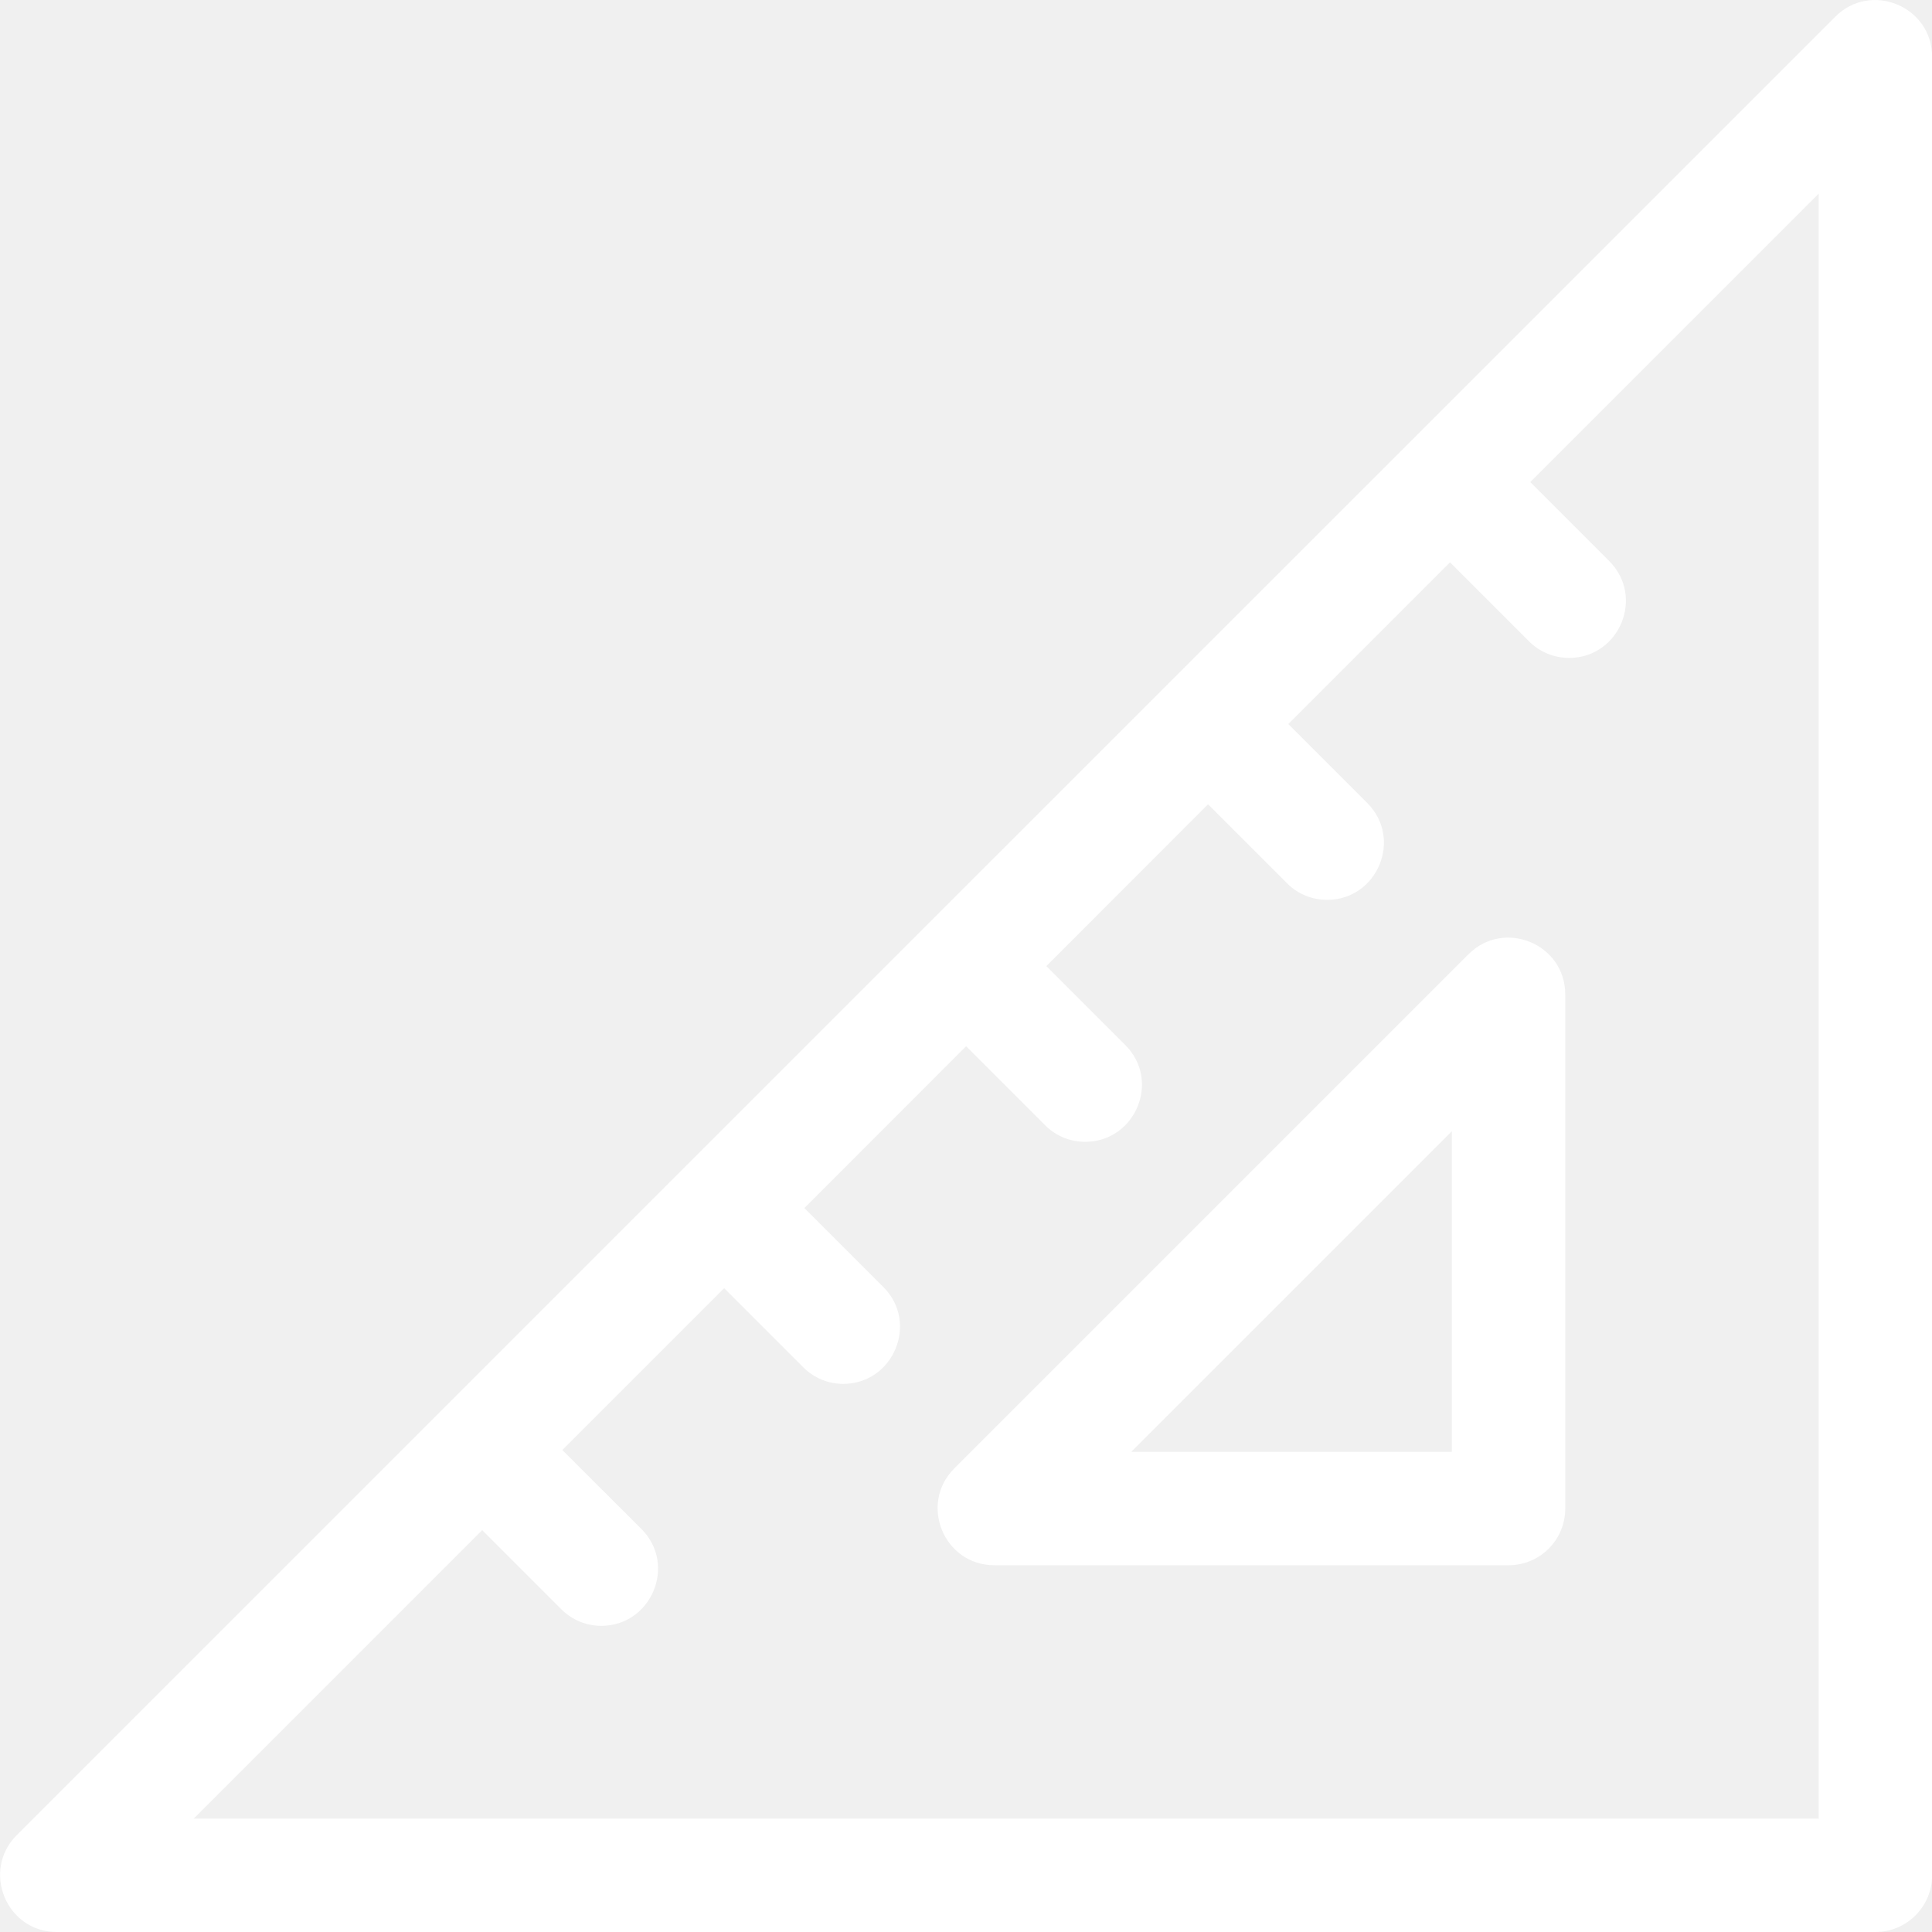
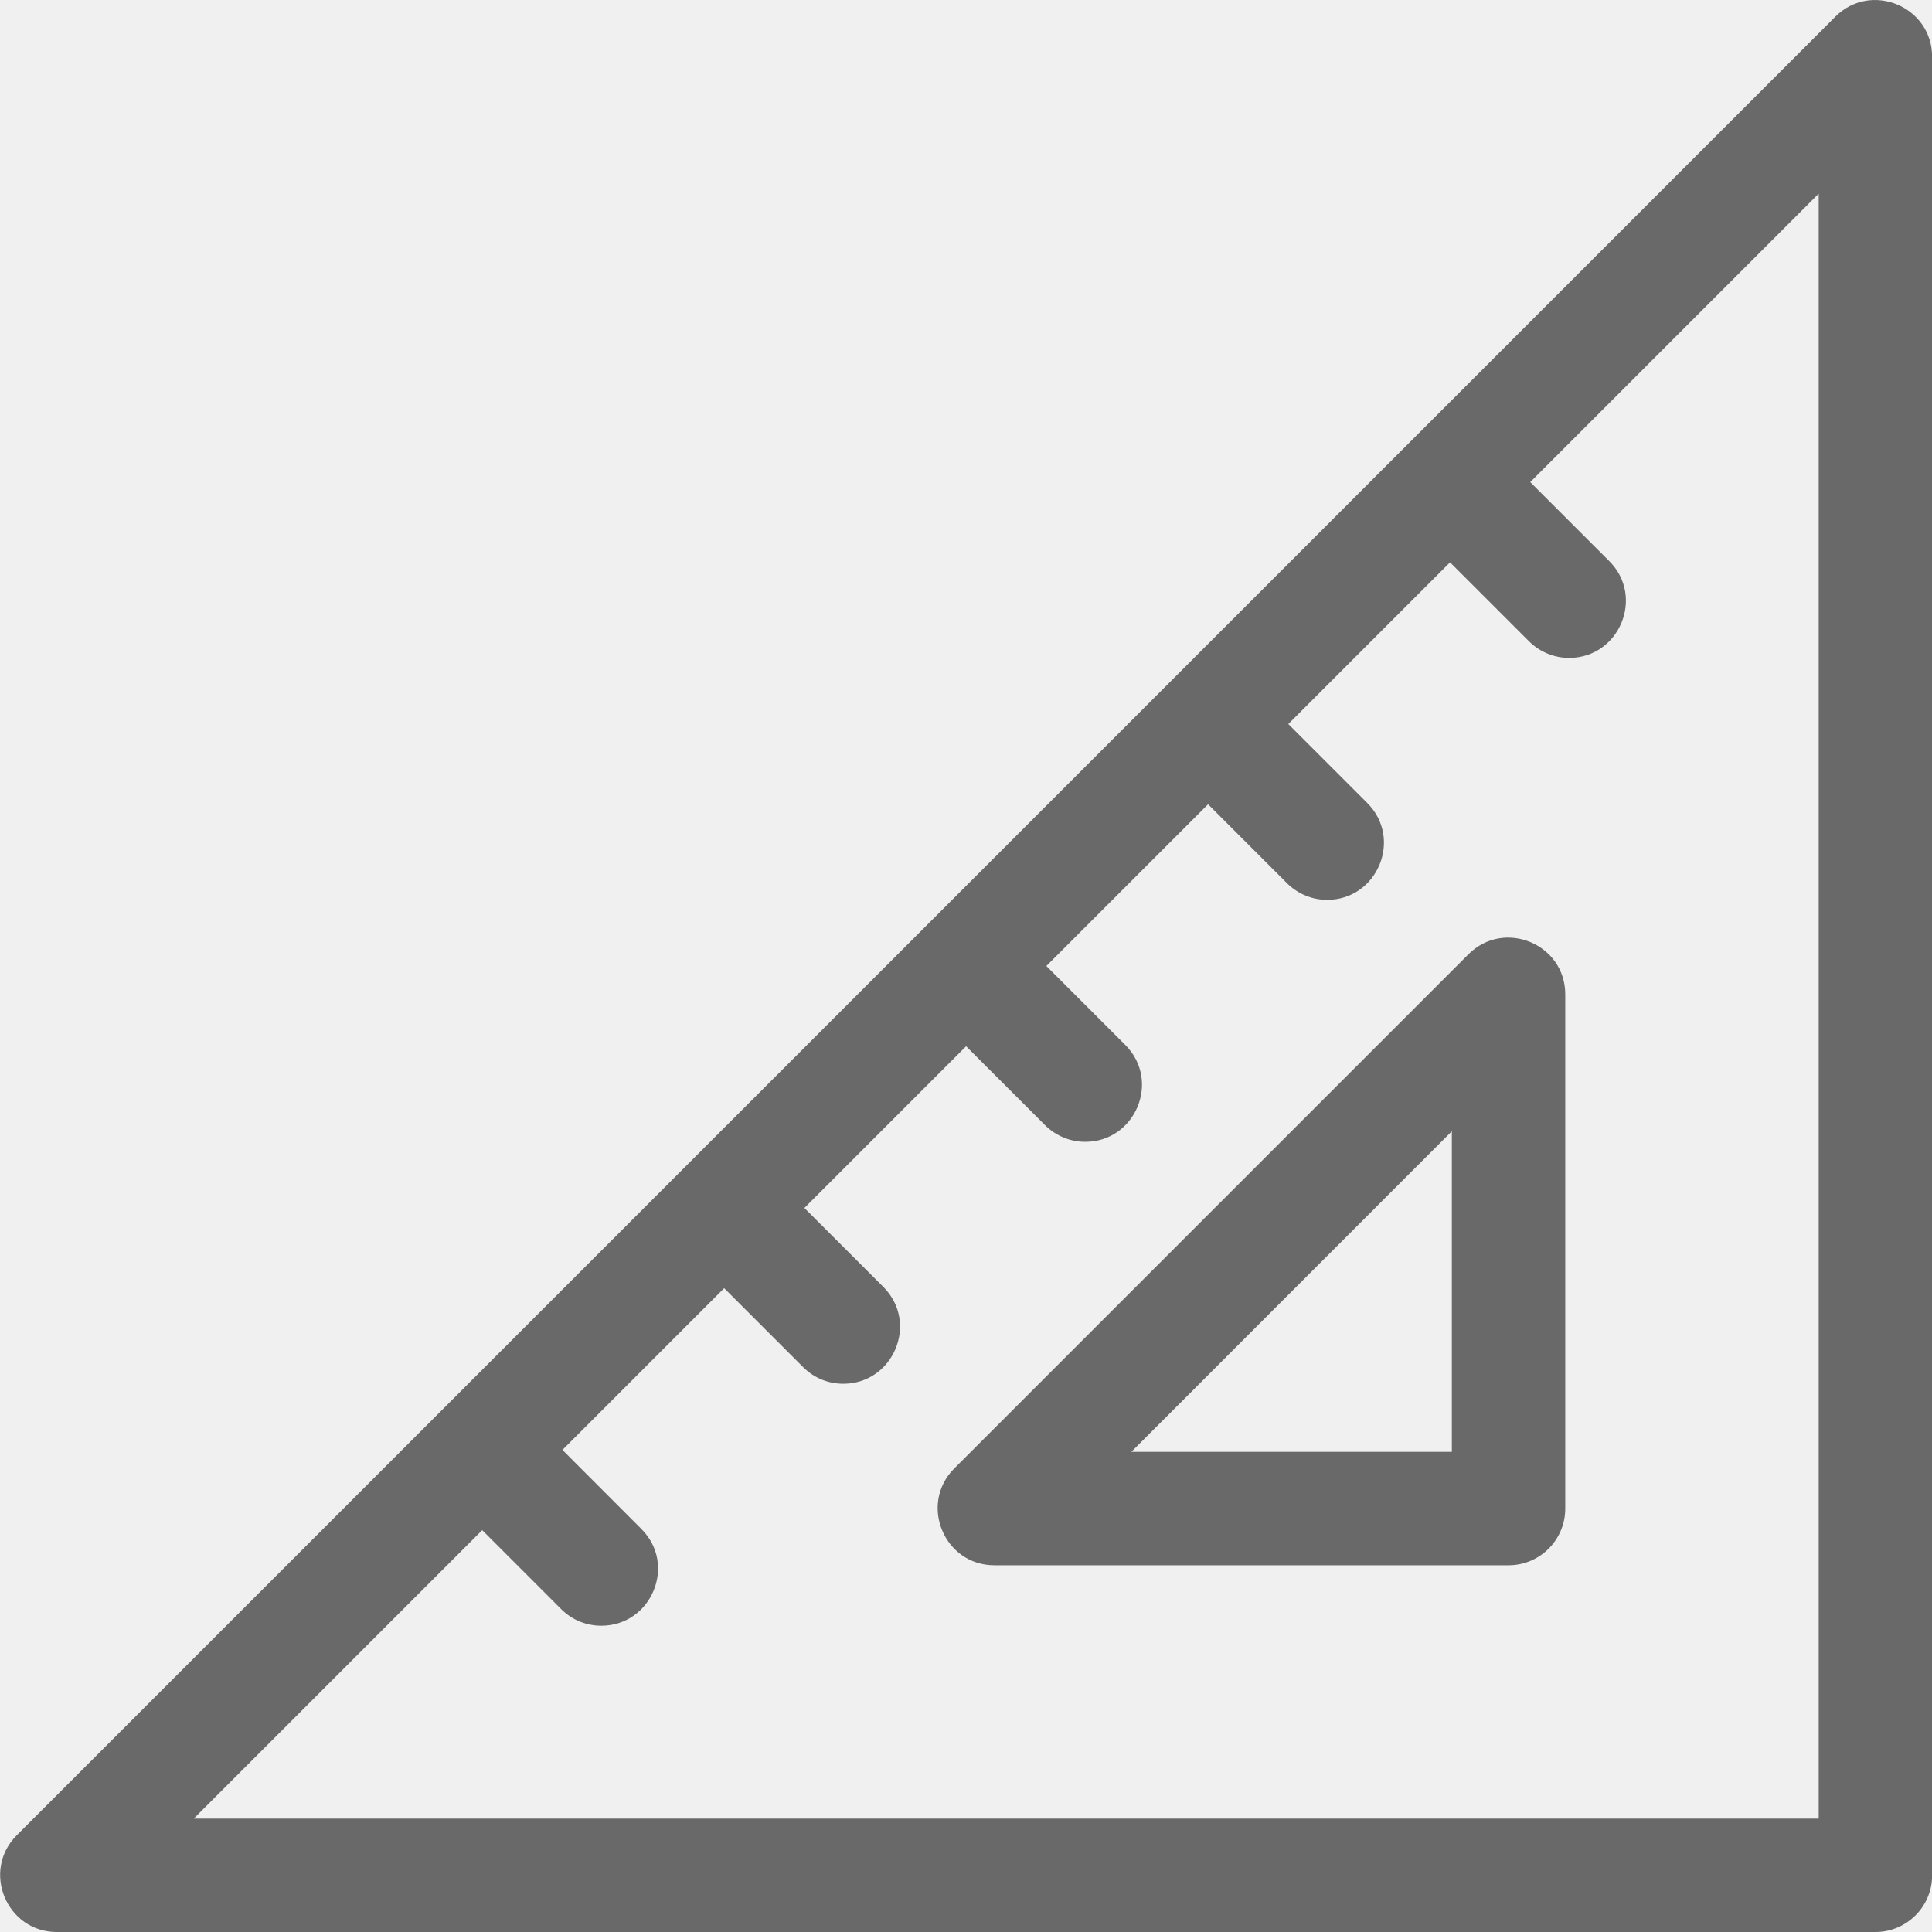
<svg xmlns="http://www.w3.org/2000/svg" width="17" height="17" viewBox="0 0 17 17" fill="none">
-   <g clip-path="url(#clip0_1987_16116)">
-     <path d="M16.149 0.147L0.147 16.148C-0.166 16.462 0.056 17 0.5 17H16.502C16.777 17 17.001 16.777 17.001 16.501V0.5C17.001 0.056 16.463 -0.167 16.149 0.147ZM16.003 16.002H1.705L4.243 13.464L4.938 14.159C5.035 14.257 5.163 14.306 5.291 14.306C5.731 14.306 5.959 13.769 5.644 13.454L4.948 12.759L6.372 11.335L7.067 12.03C7.164 12.128 7.292 12.177 7.42 12.177C7.86 12.177 8.088 11.64 7.773 11.325L7.078 10.63L8.501 9.206L9.196 9.901C9.293 9.999 9.421 10.047 9.549 10.047C9.989 10.047 10.217 9.511 9.902 9.196L9.207 8.501L10.63 7.077L11.325 7.772C11.422 7.87 11.55 7.918 11.678 7.918C12.118 7.918 12.346 7.382 12.031 7.066L11.336 6.371L12.759 4.948L13.454 5.643C13.552 5.741 13.679 5.789 13.807 5.789C14.248 5.789 14.475 5.253 14.16 4.937L13.465 4.242L16.003 1.704V16.002H16.003Z" fill="white" />
-     <path d="M12.921 8.397L8.397 12.921C8.083 13.235 8.306 13.773 8.75 13.773H13.274C13.55 13.773 13.773 13.55 13.773 13.274V8.75C13.773 8.306 13.235 8.083 12.921 8.397ZM12.775 12.775H9.954L12.775 9.954V12.775Z" fill="white" />
+   <g clip-path="url(#clip0_1987_19922)">
+     <path d="M16.149 0.147L0.148 16.148C-0.166 16.462 0.057 17 0.5 17H16.502C16.777 17 17.001 16.777 17.001 16.501V0.5C17.001 0.056 16.463 -0.167 16.149 0.147ZM16.003 16.002H1.705L4.243 13.464L4.938 14.159C5.036 14.257 5.163 14.305 5.291 14.305C5.731 14.305 5.959 13.769 5.644 13.454L4.949 12.758L6.372 11.335L7.067 12.03C7.165 12.128 7.292 12.176 7.42 12.176C7.861 12.176 8.088 11.64 7.773 11.324L7.078 10.629L8.501 9.206L9.196 9.901C9.294 9.998 9.421 10.047 9.549 10.047C9.99 10.047 10.217 9.511 9.902 9.195L9.207 8.5L10.63 7.077L11.325 7.772C11.423 7.869 11.55 7.918 11.678 7.918C12.119 7.918 12.346 7.381 12.031 7.066L11.336 6.371L12.759 4.948L13.454 5.643C13.552 5.74 13.68 5.789 13.807 5.789C14.248 5.789 14.475 5.252 14.16 4.937L13.465 4.242L16.003 1.704V16.002H16.003Z" fill="#696969" />
+     <path d="M12.921 8.397L8.397 12.921C8.084 13.234 8.306 13.773 8.75 13.773H13.274C13.55 13.773 13.773 13.549 13.773 13.274V8.749C13.773 8.306 13.235 8.083 12.921 8.397ZM12.775 12.775H9.955L12.775 9.954V12.775Z" fill="#696969" />
  </g>
  <defs>
-     <clipPath id="clip0_1987_16116">
+     <clipPath id="clip0_1987_19922">
      <rect width="17" height="17" fill="white" />
    </clipPath>
  </defs>
</svg>
